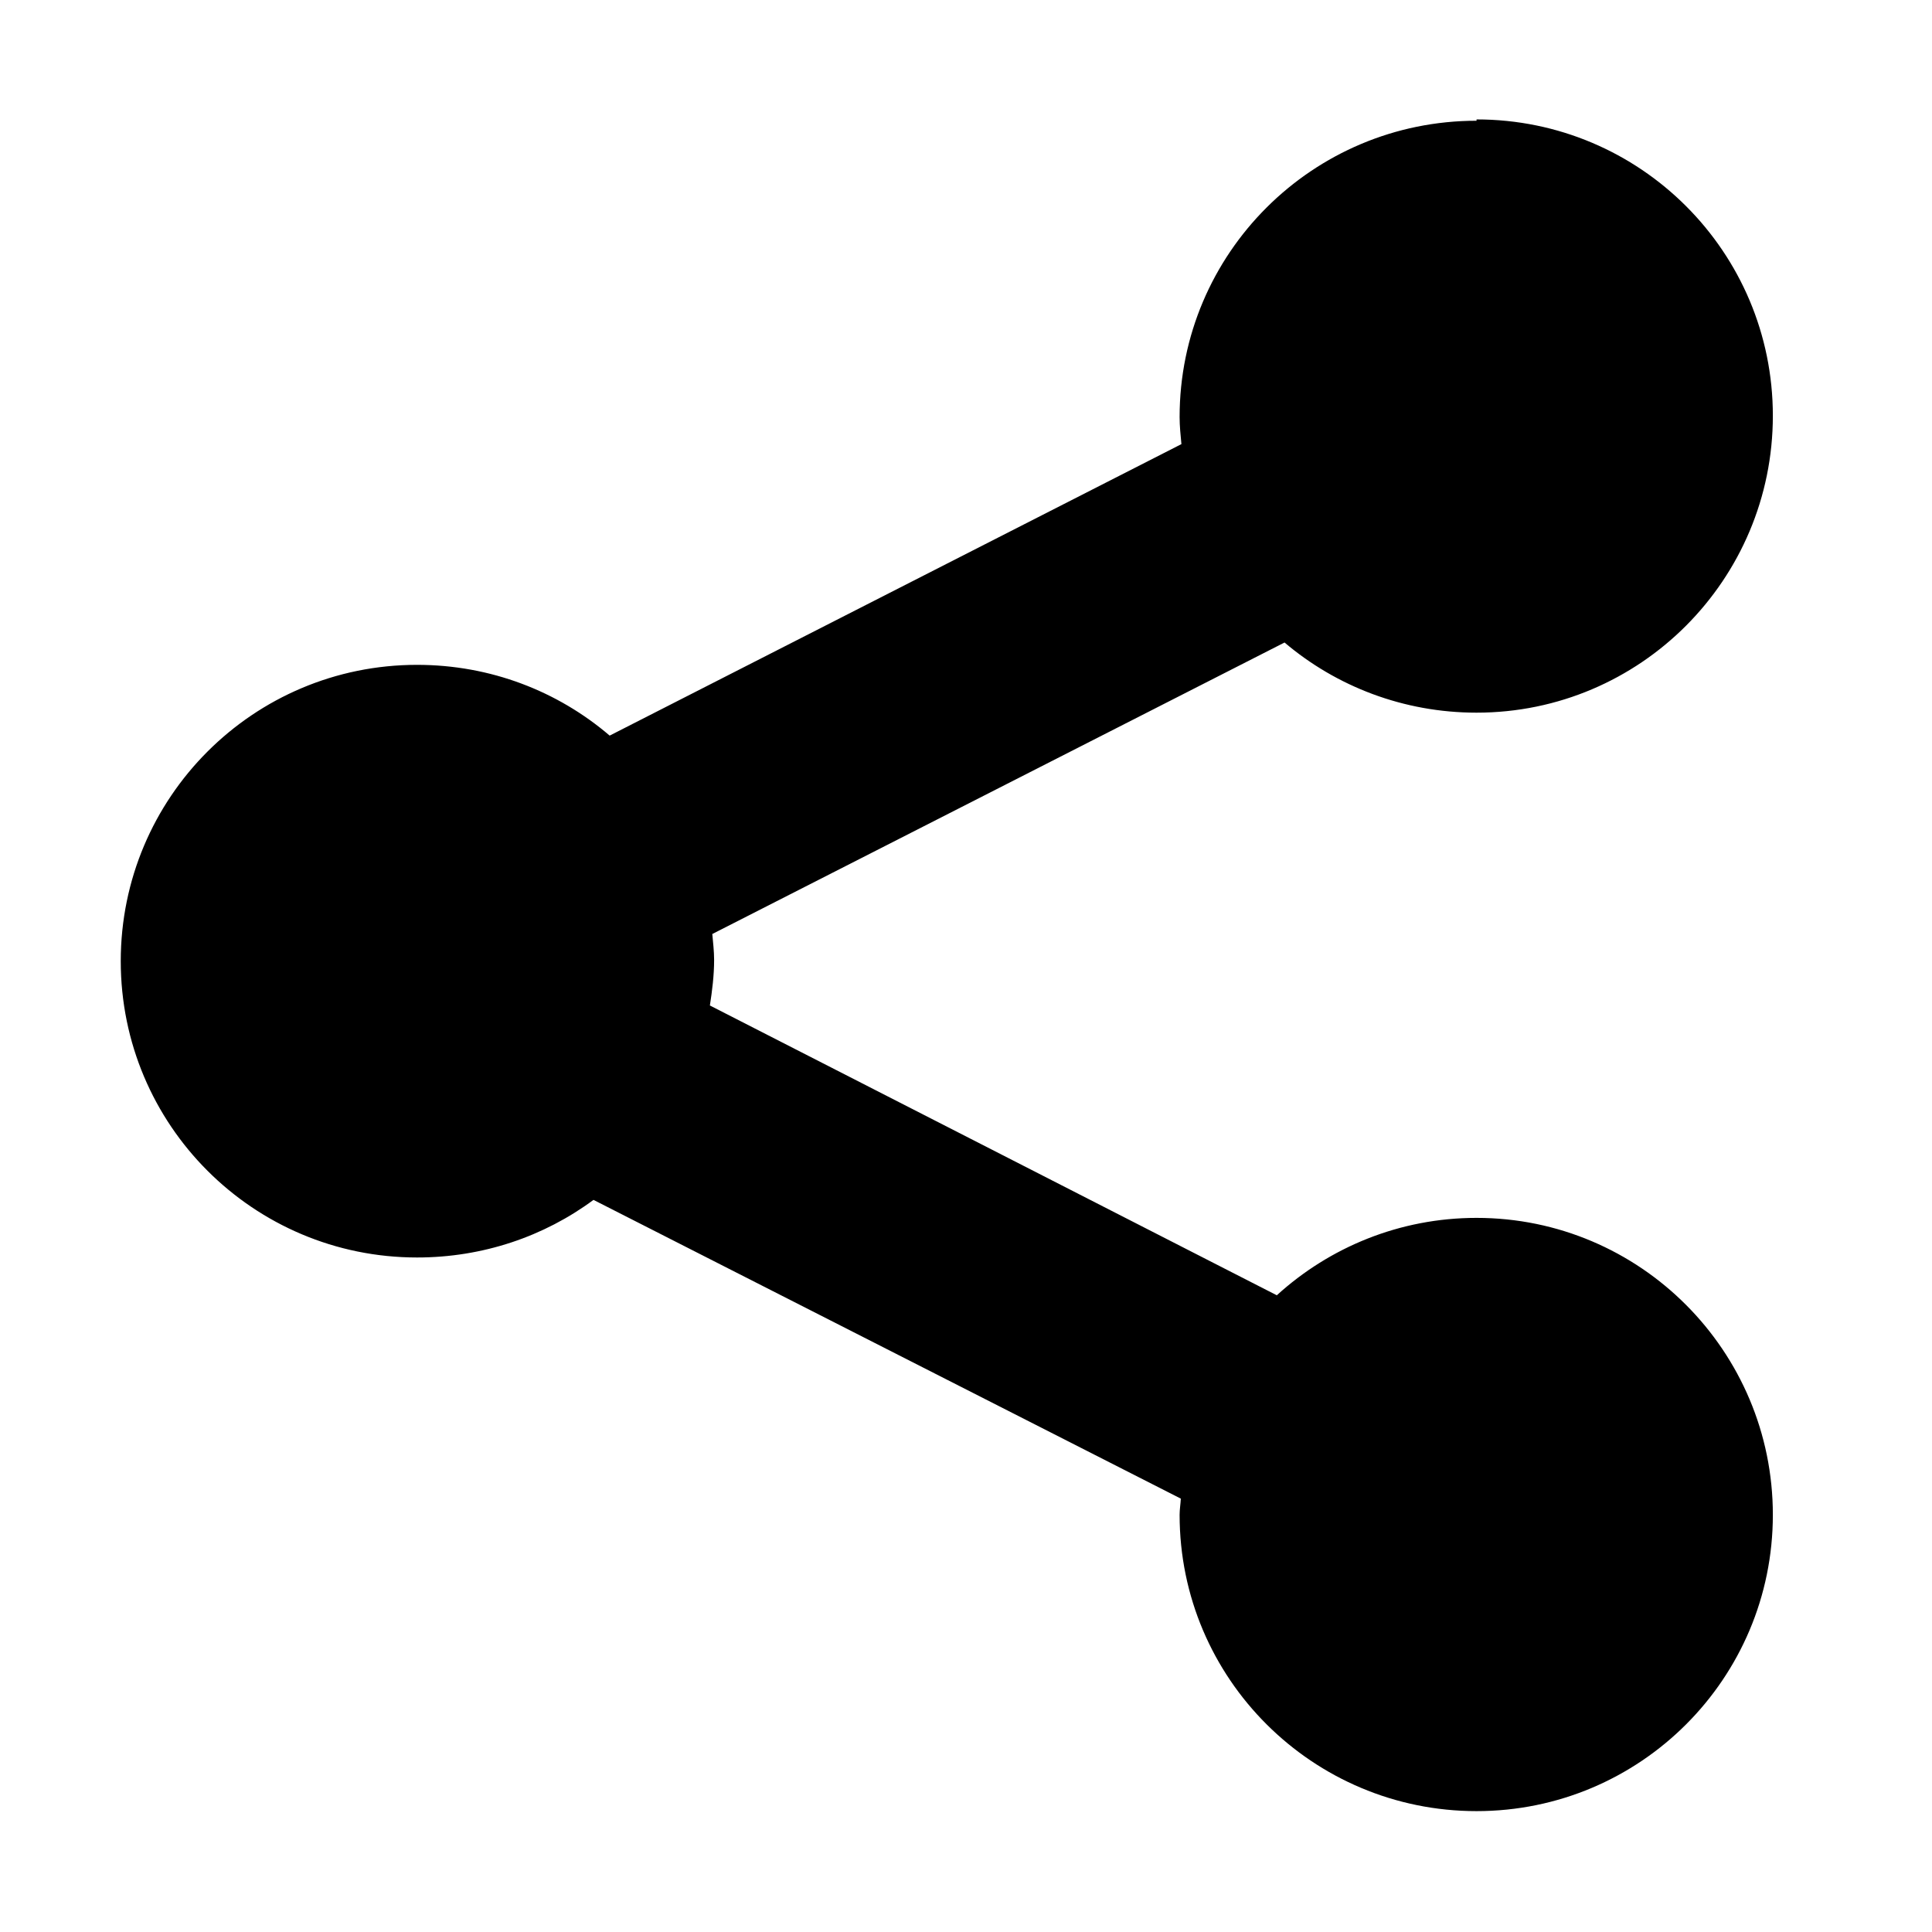
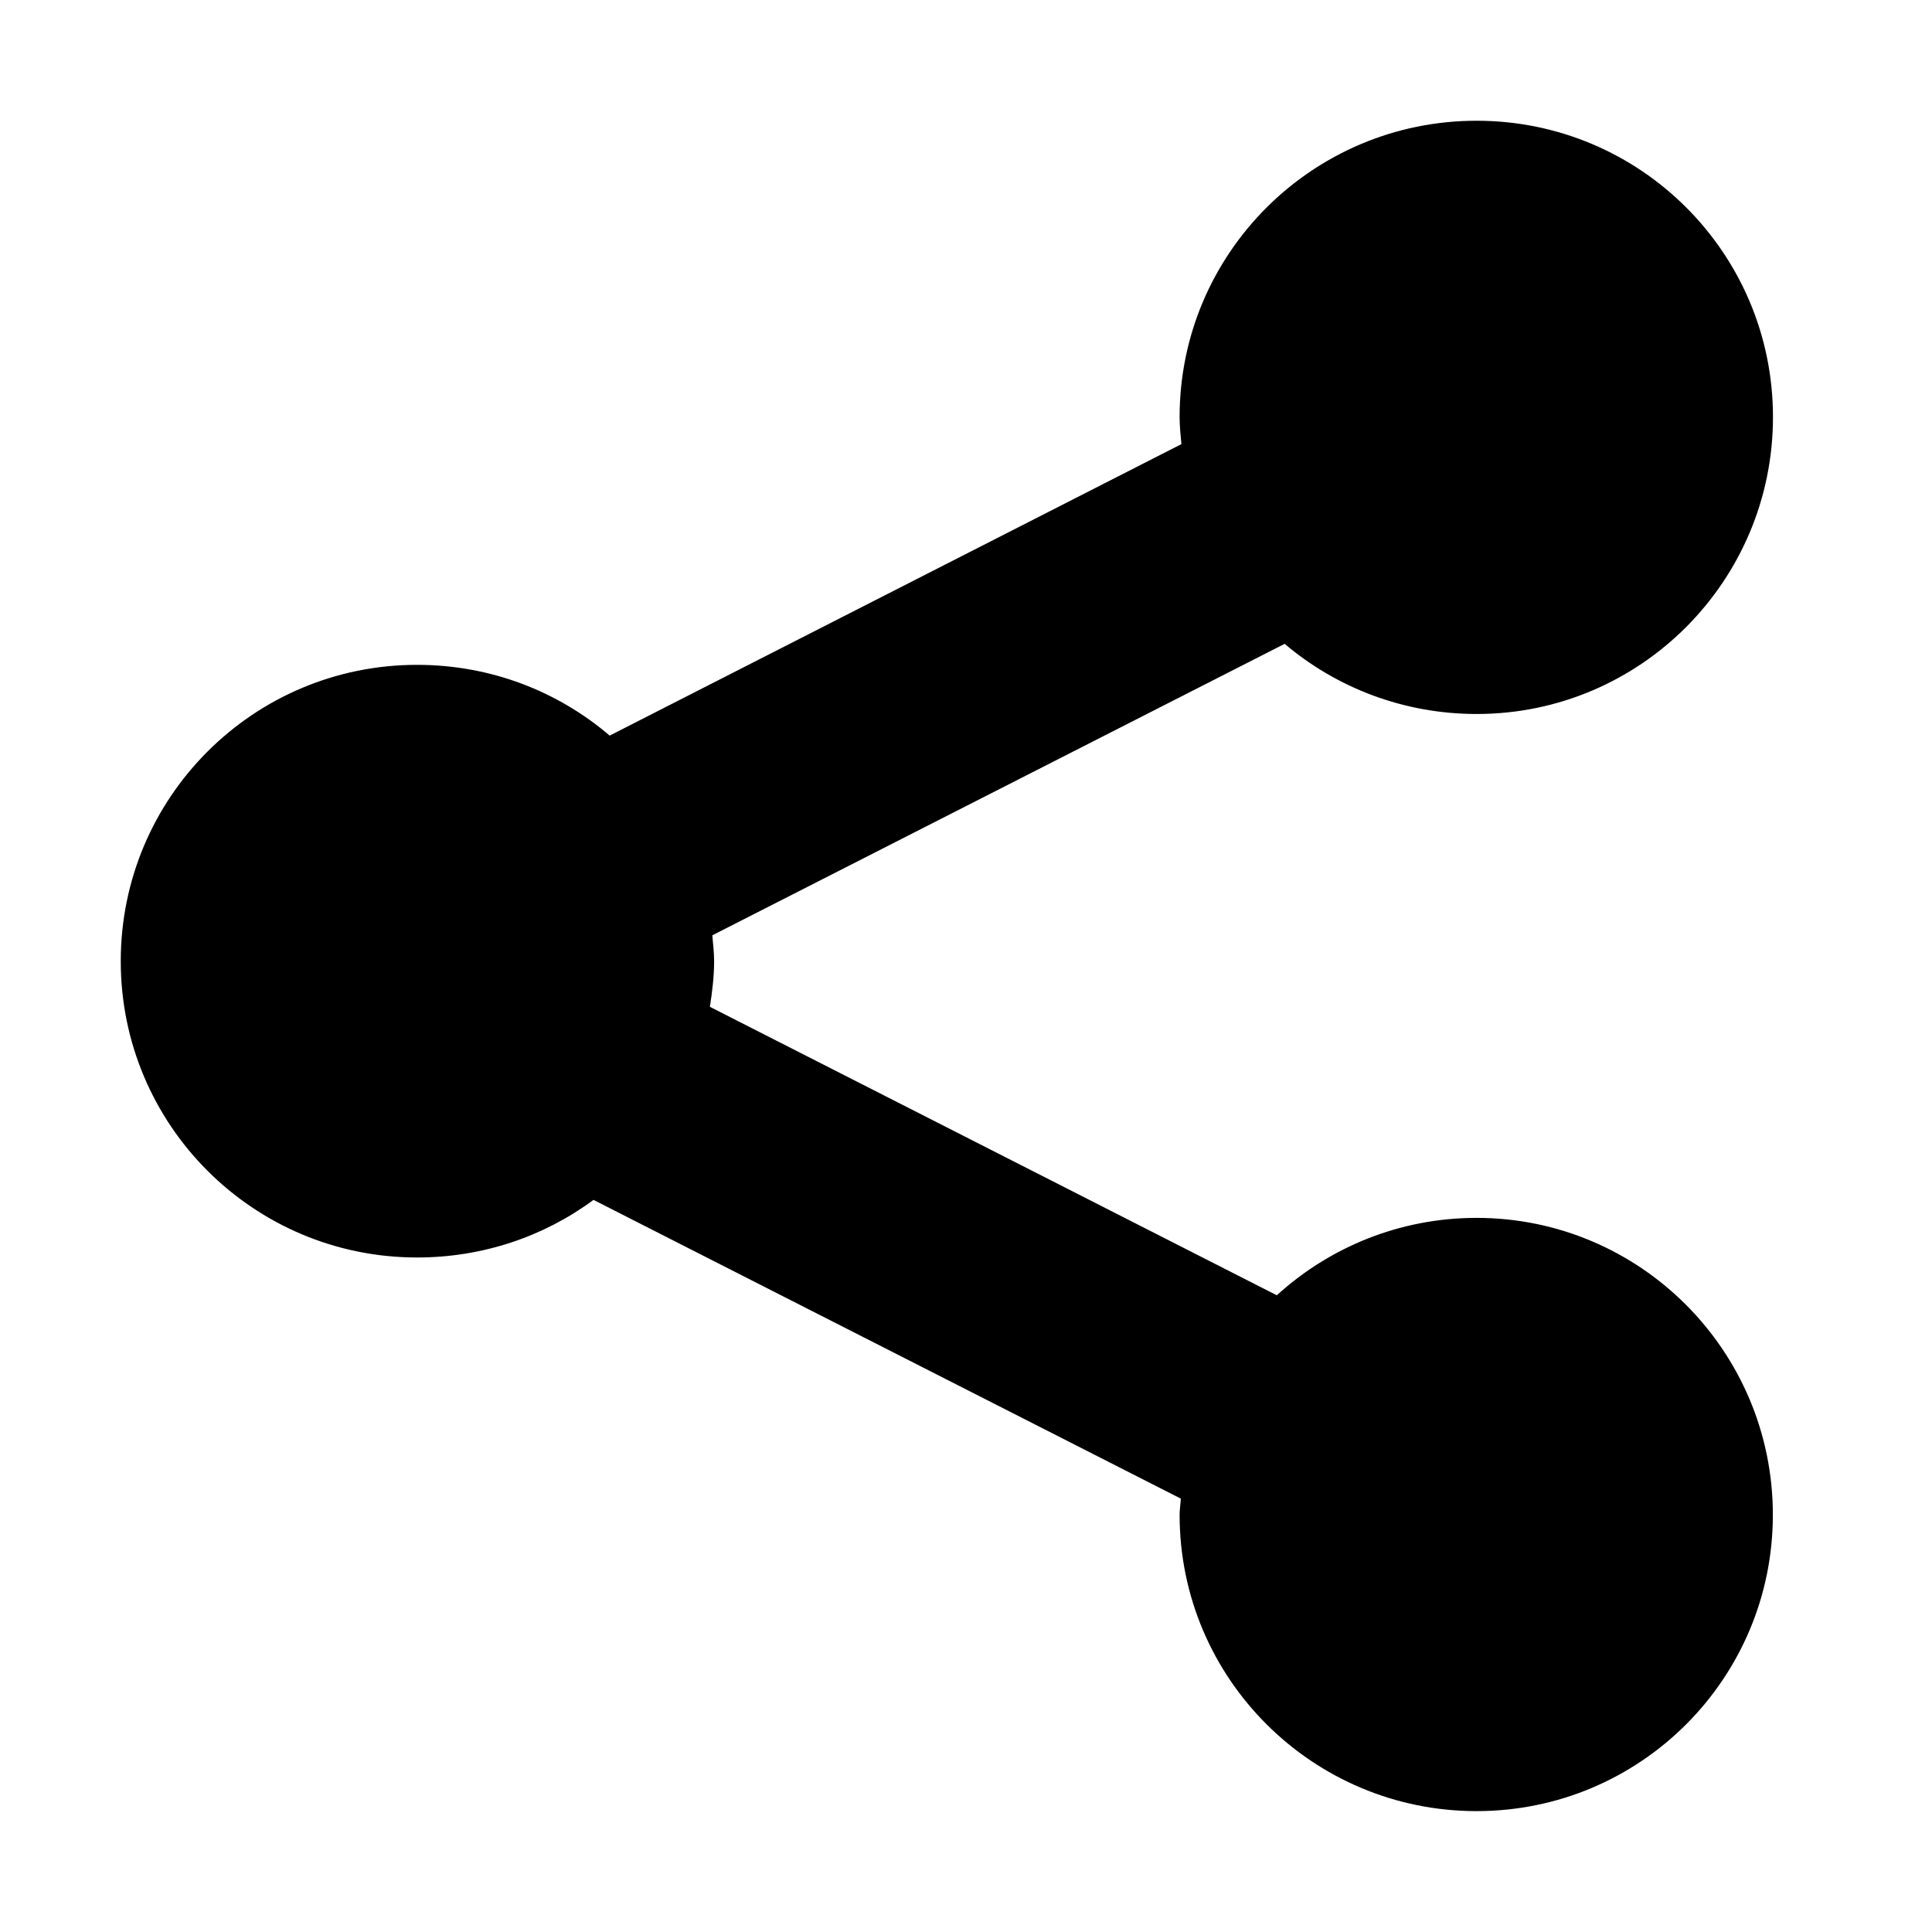
- <svg xmlns="http://www.w3.org/2000/svg" height="16" width="16" version="1.1">
-   <g transform="translate(0 -1036.4)">
-     <path d="m12.228 1037.4c-1.357 0-2.459 1.098-2.459 2.454 0 0.075 0.008 0.15 0.015 0.224l-4.735 2.414c-0.429-0.367-0.986-0.586-1.595-0.586-1.357 0-2.454 1.098-2.454 2.454 0 1.357 1.098 2.454 2.454 2.454 0.546 0 1.053-0.175 1.461-0.477l4.864 2.474c-0.002 0.044-0.01 0.089-0.01 0.134 0 1.357 1.103 2.454 2.459 2.454s2.454-1.098 2.454-2.454-1.098-2.459-2.454-2.459c-0.637 0-1.218 0.244-1.654 0.641l-4.695-2.4c0.019-0.123 0.035-0.249 0.035-0.378 0-0.072-0.009-0.144-0.015-0.214l4.739-2.414c0.428 0.363 0.985 0.581 1.59 0.581 1.357 0 2.454-1.103 2.454-2.459s-1.098-2.454-2.454-2.454z" />
+ <svg xmlns="http://www.w3.org/2000/svg" width="16" height="16" id="svg2" version="1.1">
+   <defs id="defs4" />
+   <g id="layer1" transform="translate(0,-1036.362)">
+     <path style="fill:#000000;fill-opacity:1;overflow:visible" d="m 12.228,1037.362 c -1.357,0 -2.459,1.098 -2.459,2.454 0,0.075 0.008,0.15 0.015,0.224 l -4.735,2.414 c -0.429,-0.367 -0.986,-0.586 -1.595,-0.586 -1.357,0 -2.454,1.098 -2.454,2.454 0,1.357 1.098,2.454 2.454,2.454 0.546,0 1.053,-0.175 1.461,-0.477 l 4.864,2.474 c -0.002,0.044 -0.01,0.089 -0.01,0.134 0,1.357 1.103,2.454 2.459,2.454 1.357,0 2.454,-1.098 2.454,-2.454 0,-1.357 -1.098,-2.459 -2.454,-2.459 -0.637,0 -1.218,0.244 -1.654,0.641 L 5.879,1044.7 c 0.019,-0.123 0.035,-0.249 0.035,-0.378 0,-0.072 -0.009,-0.144 -0.015,-0.214 l 4.74,-2.414 c 0.428,0.363 0.985,0.581 1.59,0.581 1.357,0 2.454,-1.103 2.454,-2.459 0,-1.357 -1.098,-2.454 -2.454,-2.454 z" id="circle54" />
  </g>
</svg>
